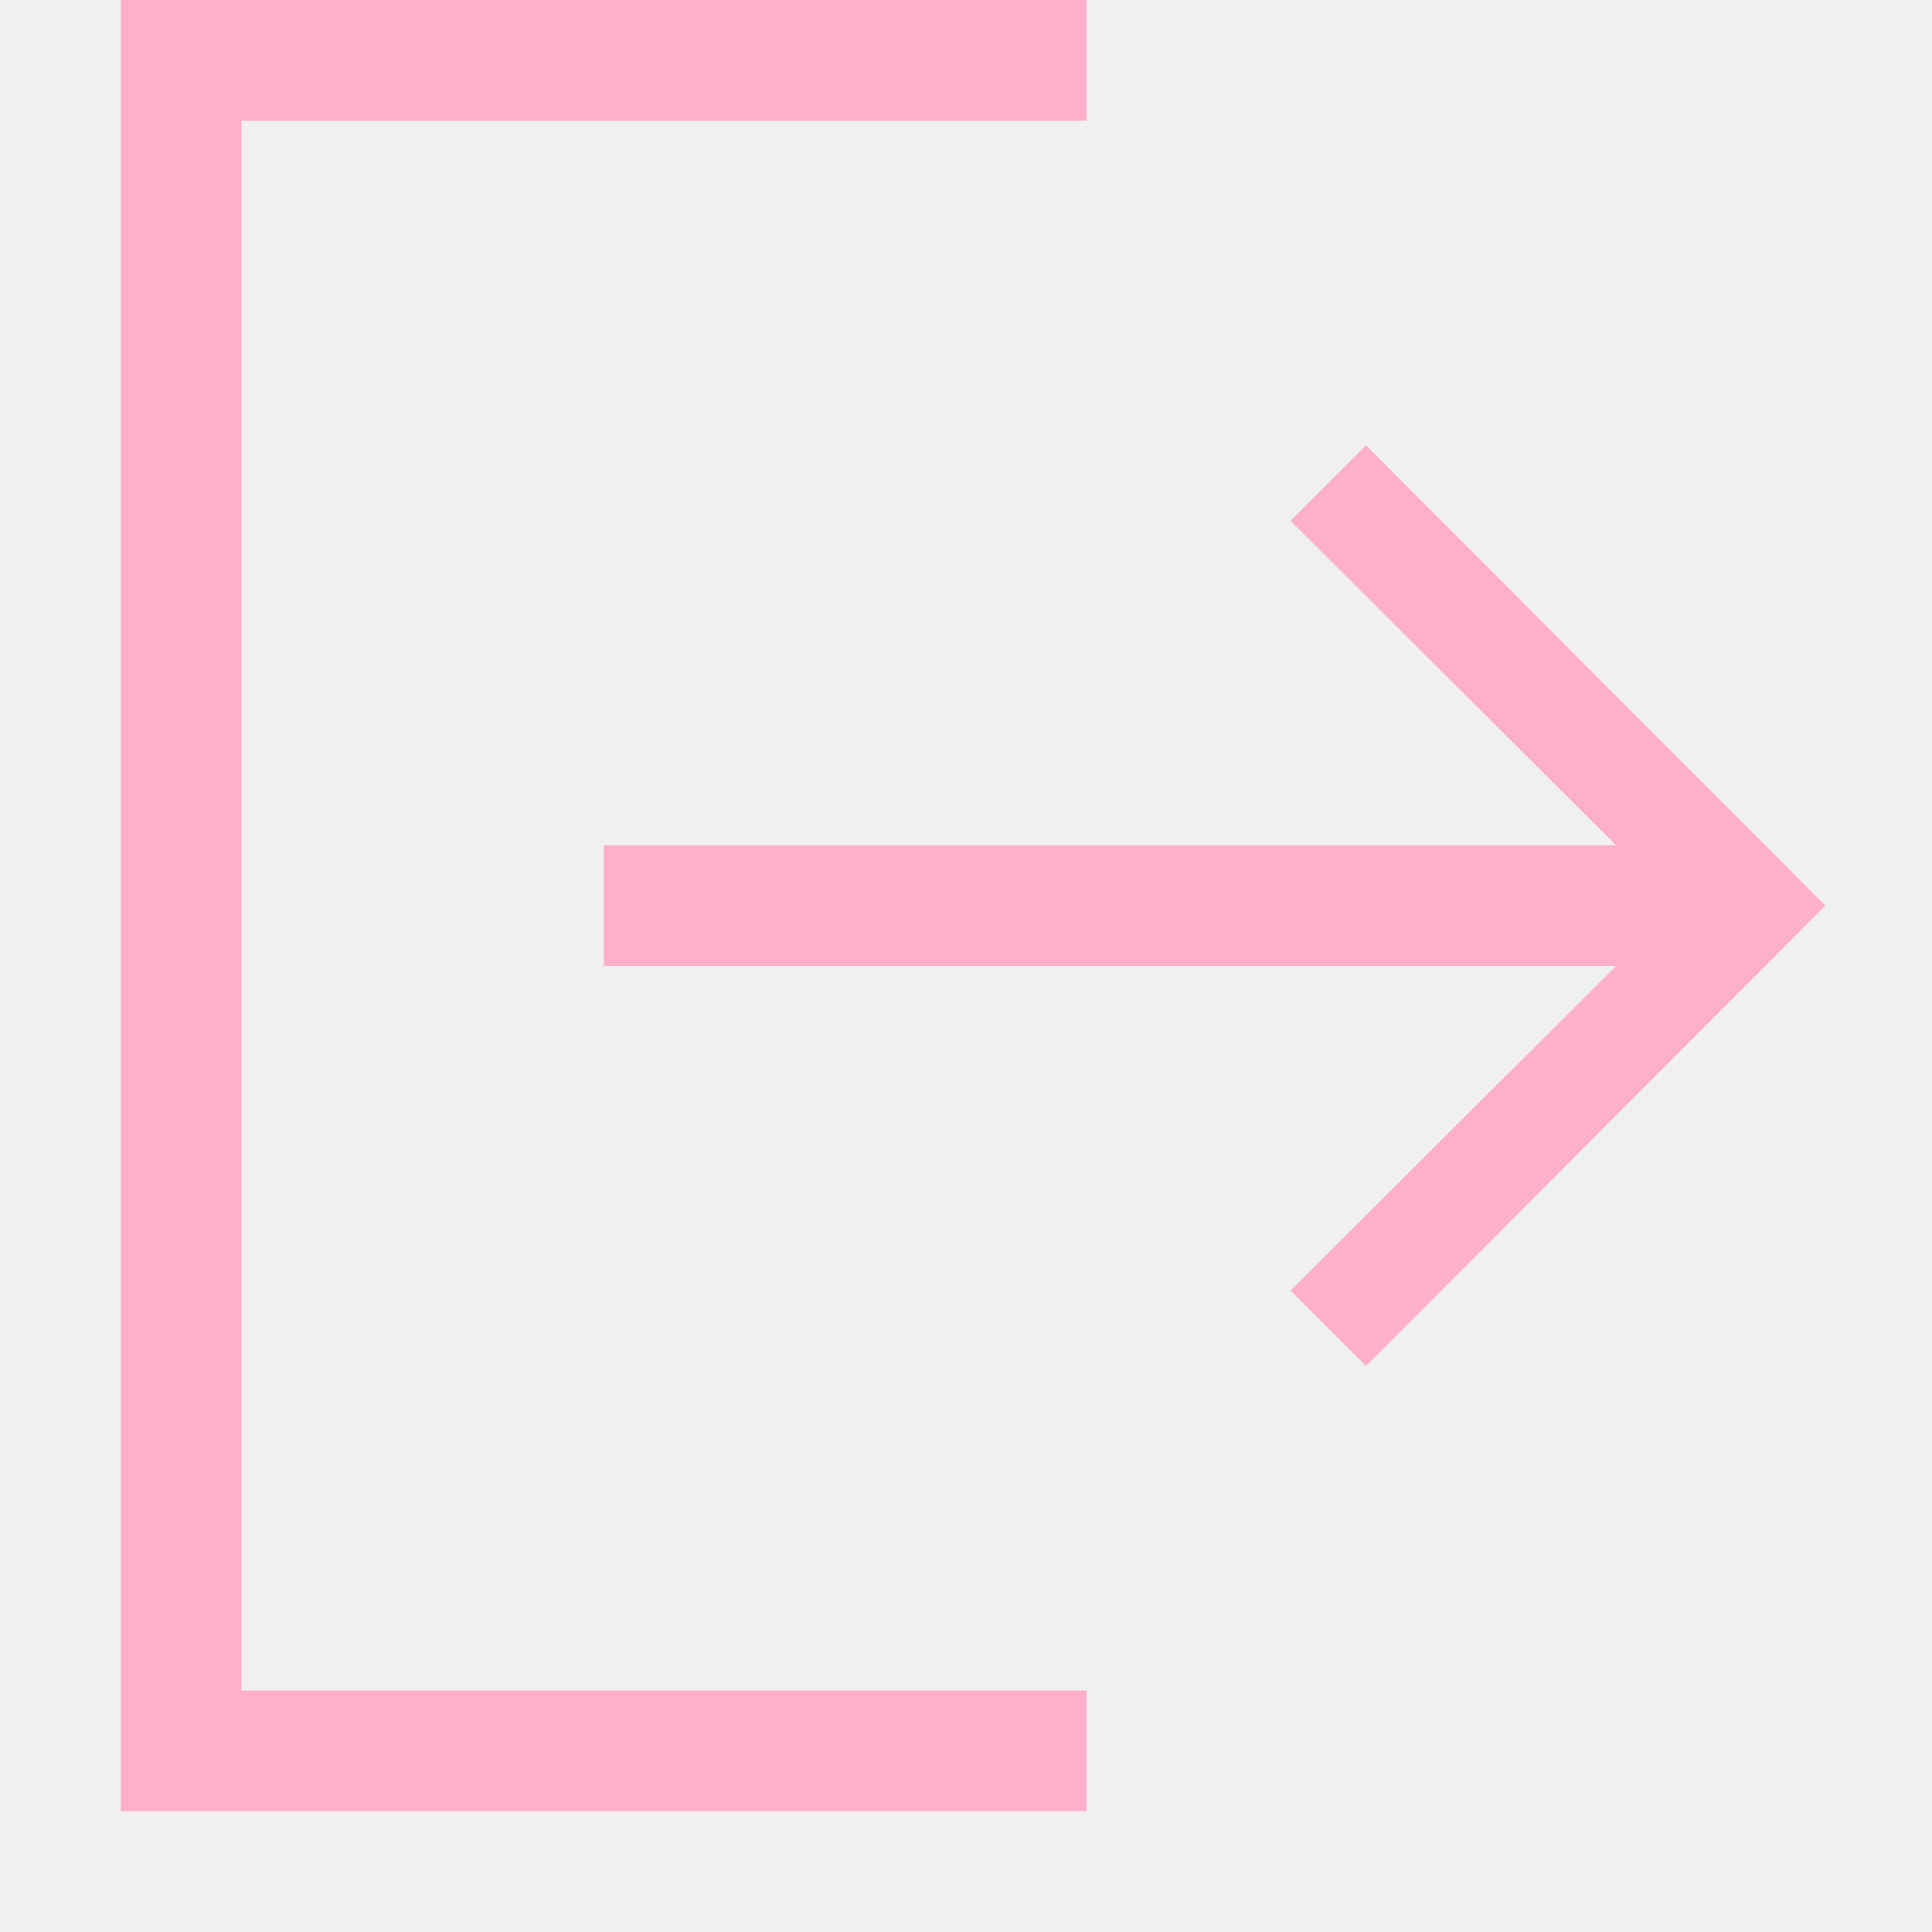
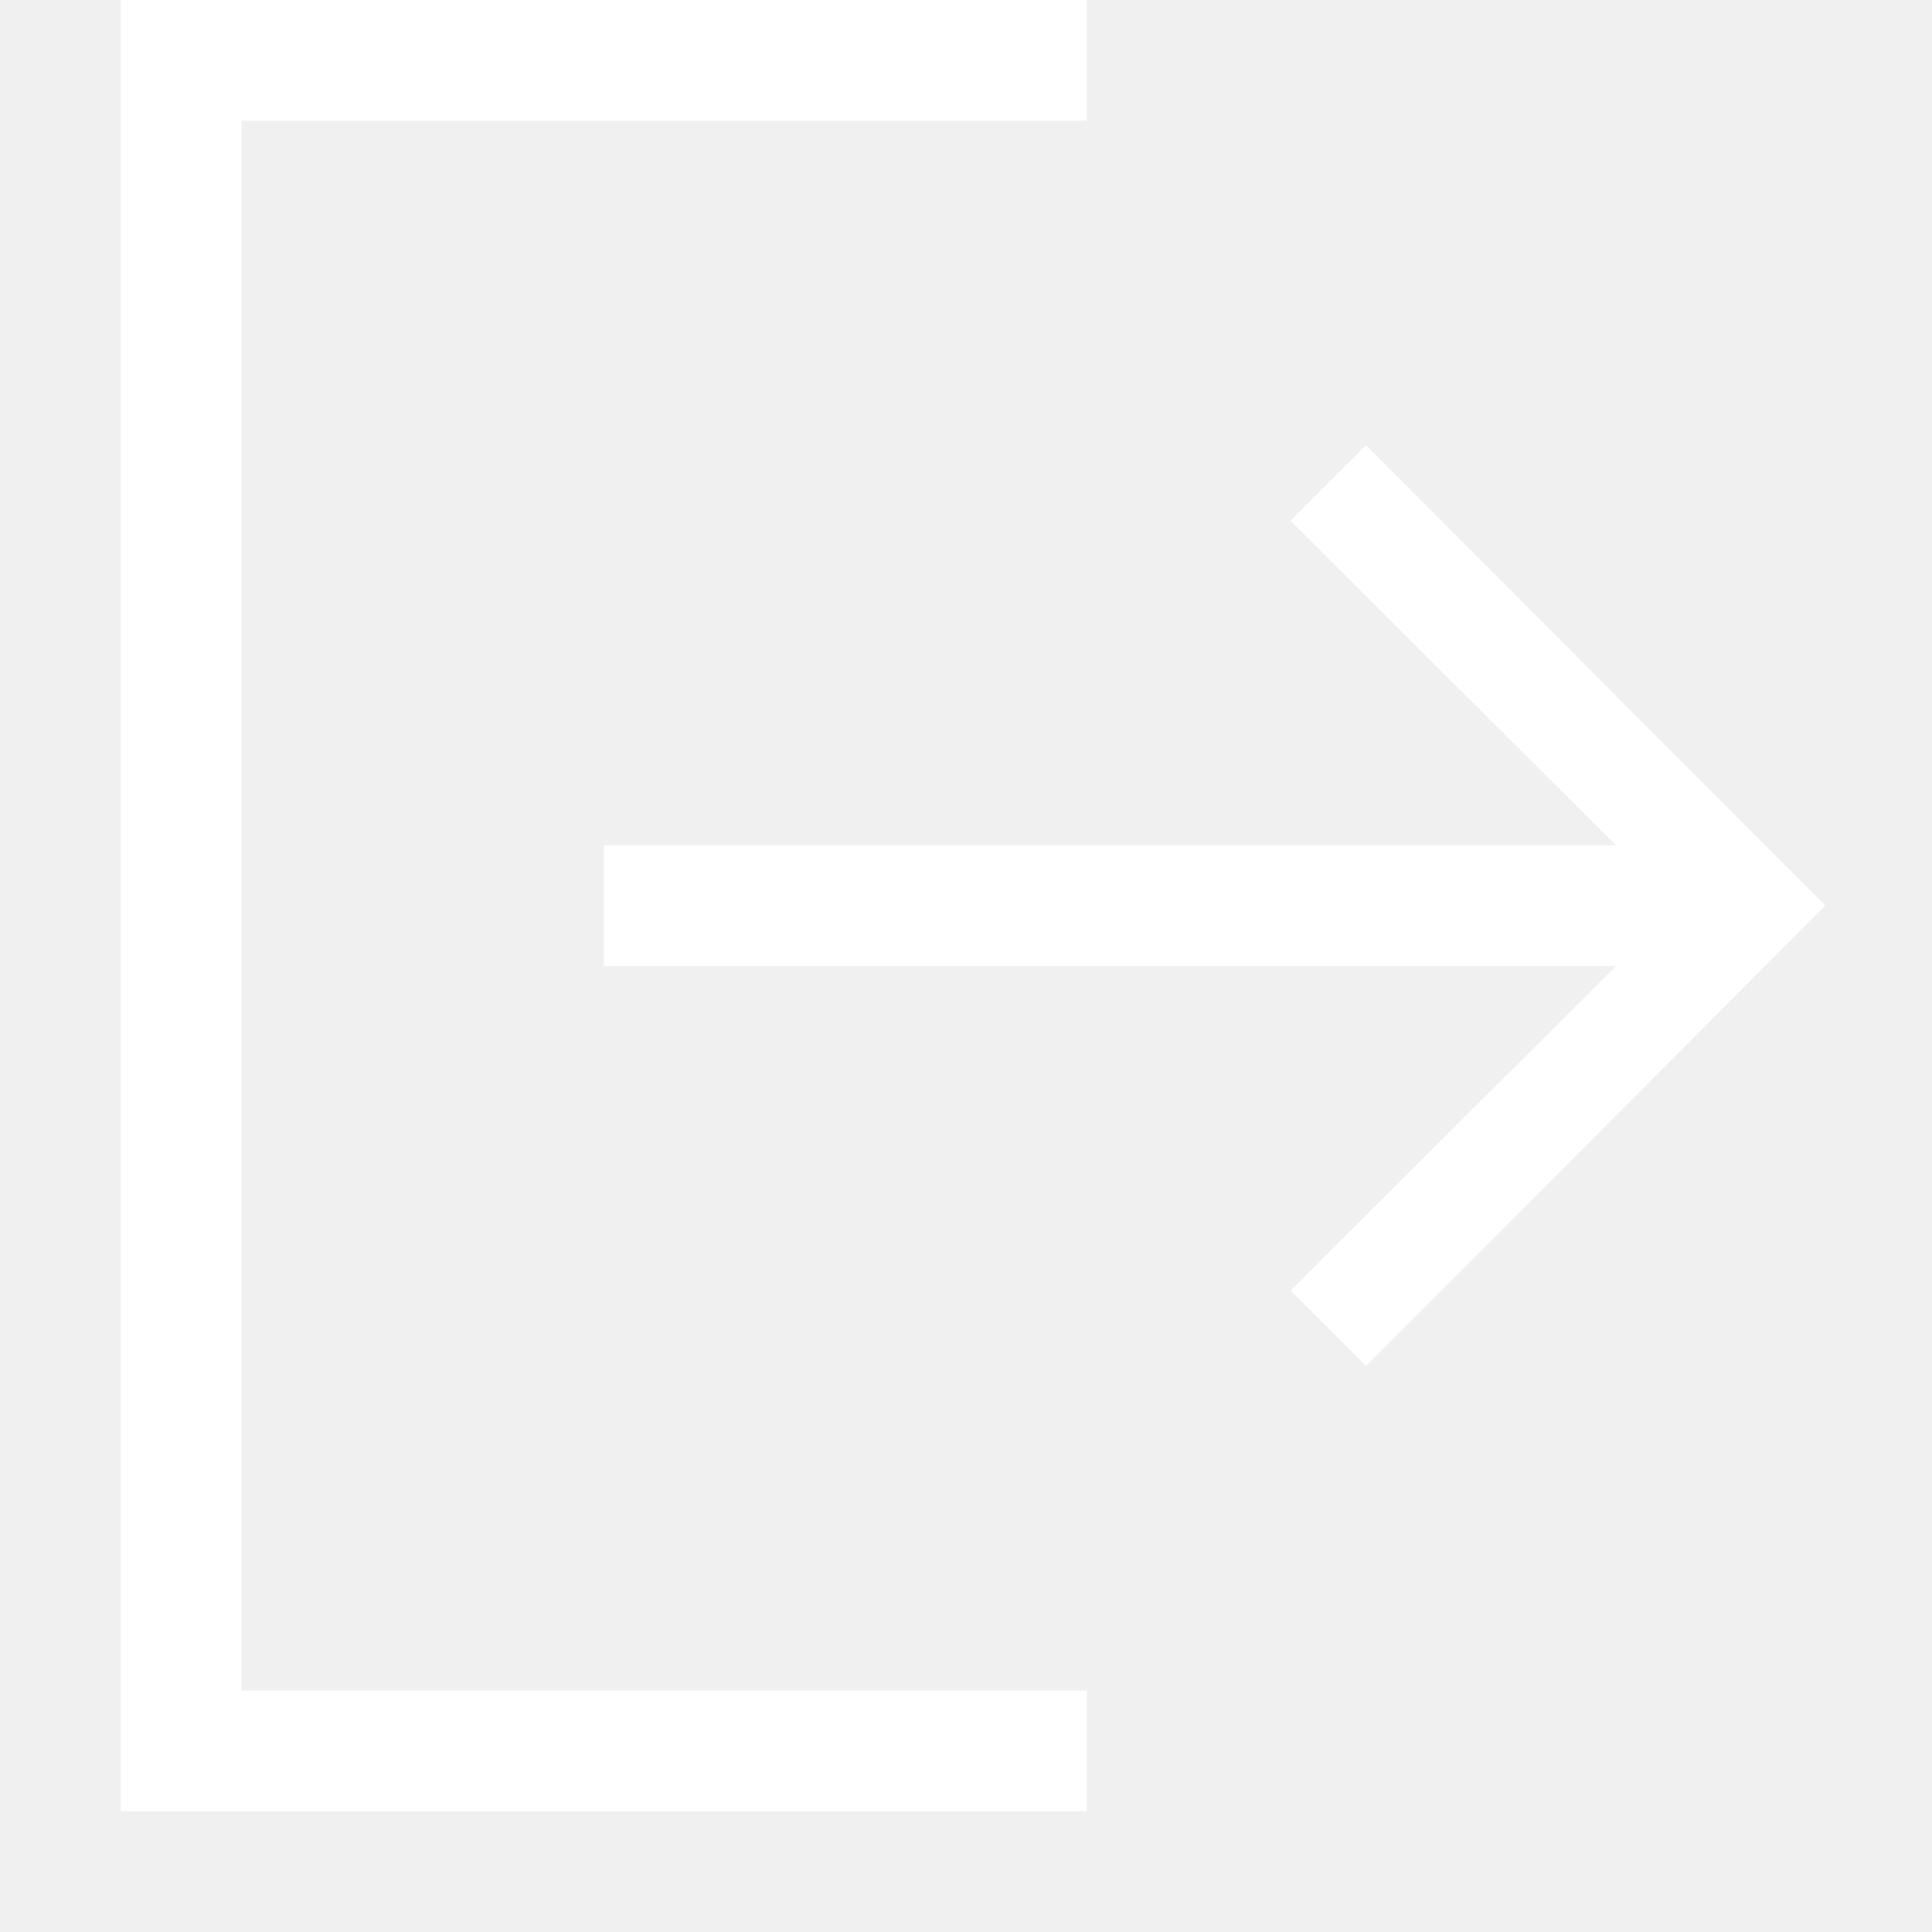
<svg xmlns="http://www.w3.org/2000/svg" width="32" height="32" viewBox="0 0 2048 2048">
-   <path fill="#ffb0c9" d="M256 1792h896v128H128V0h1024v128H256zm1679-832l-487 488l-80-80l345-344H640V896h1073l-345-344l80-80z" />
+   <path fill="#fff" d="M256 1792h896v128H128V0h1024v128H256zm1679-832l-487 488l-80-80l345-344H640V896h1073l-345-344l80-80z" />
</svg>
